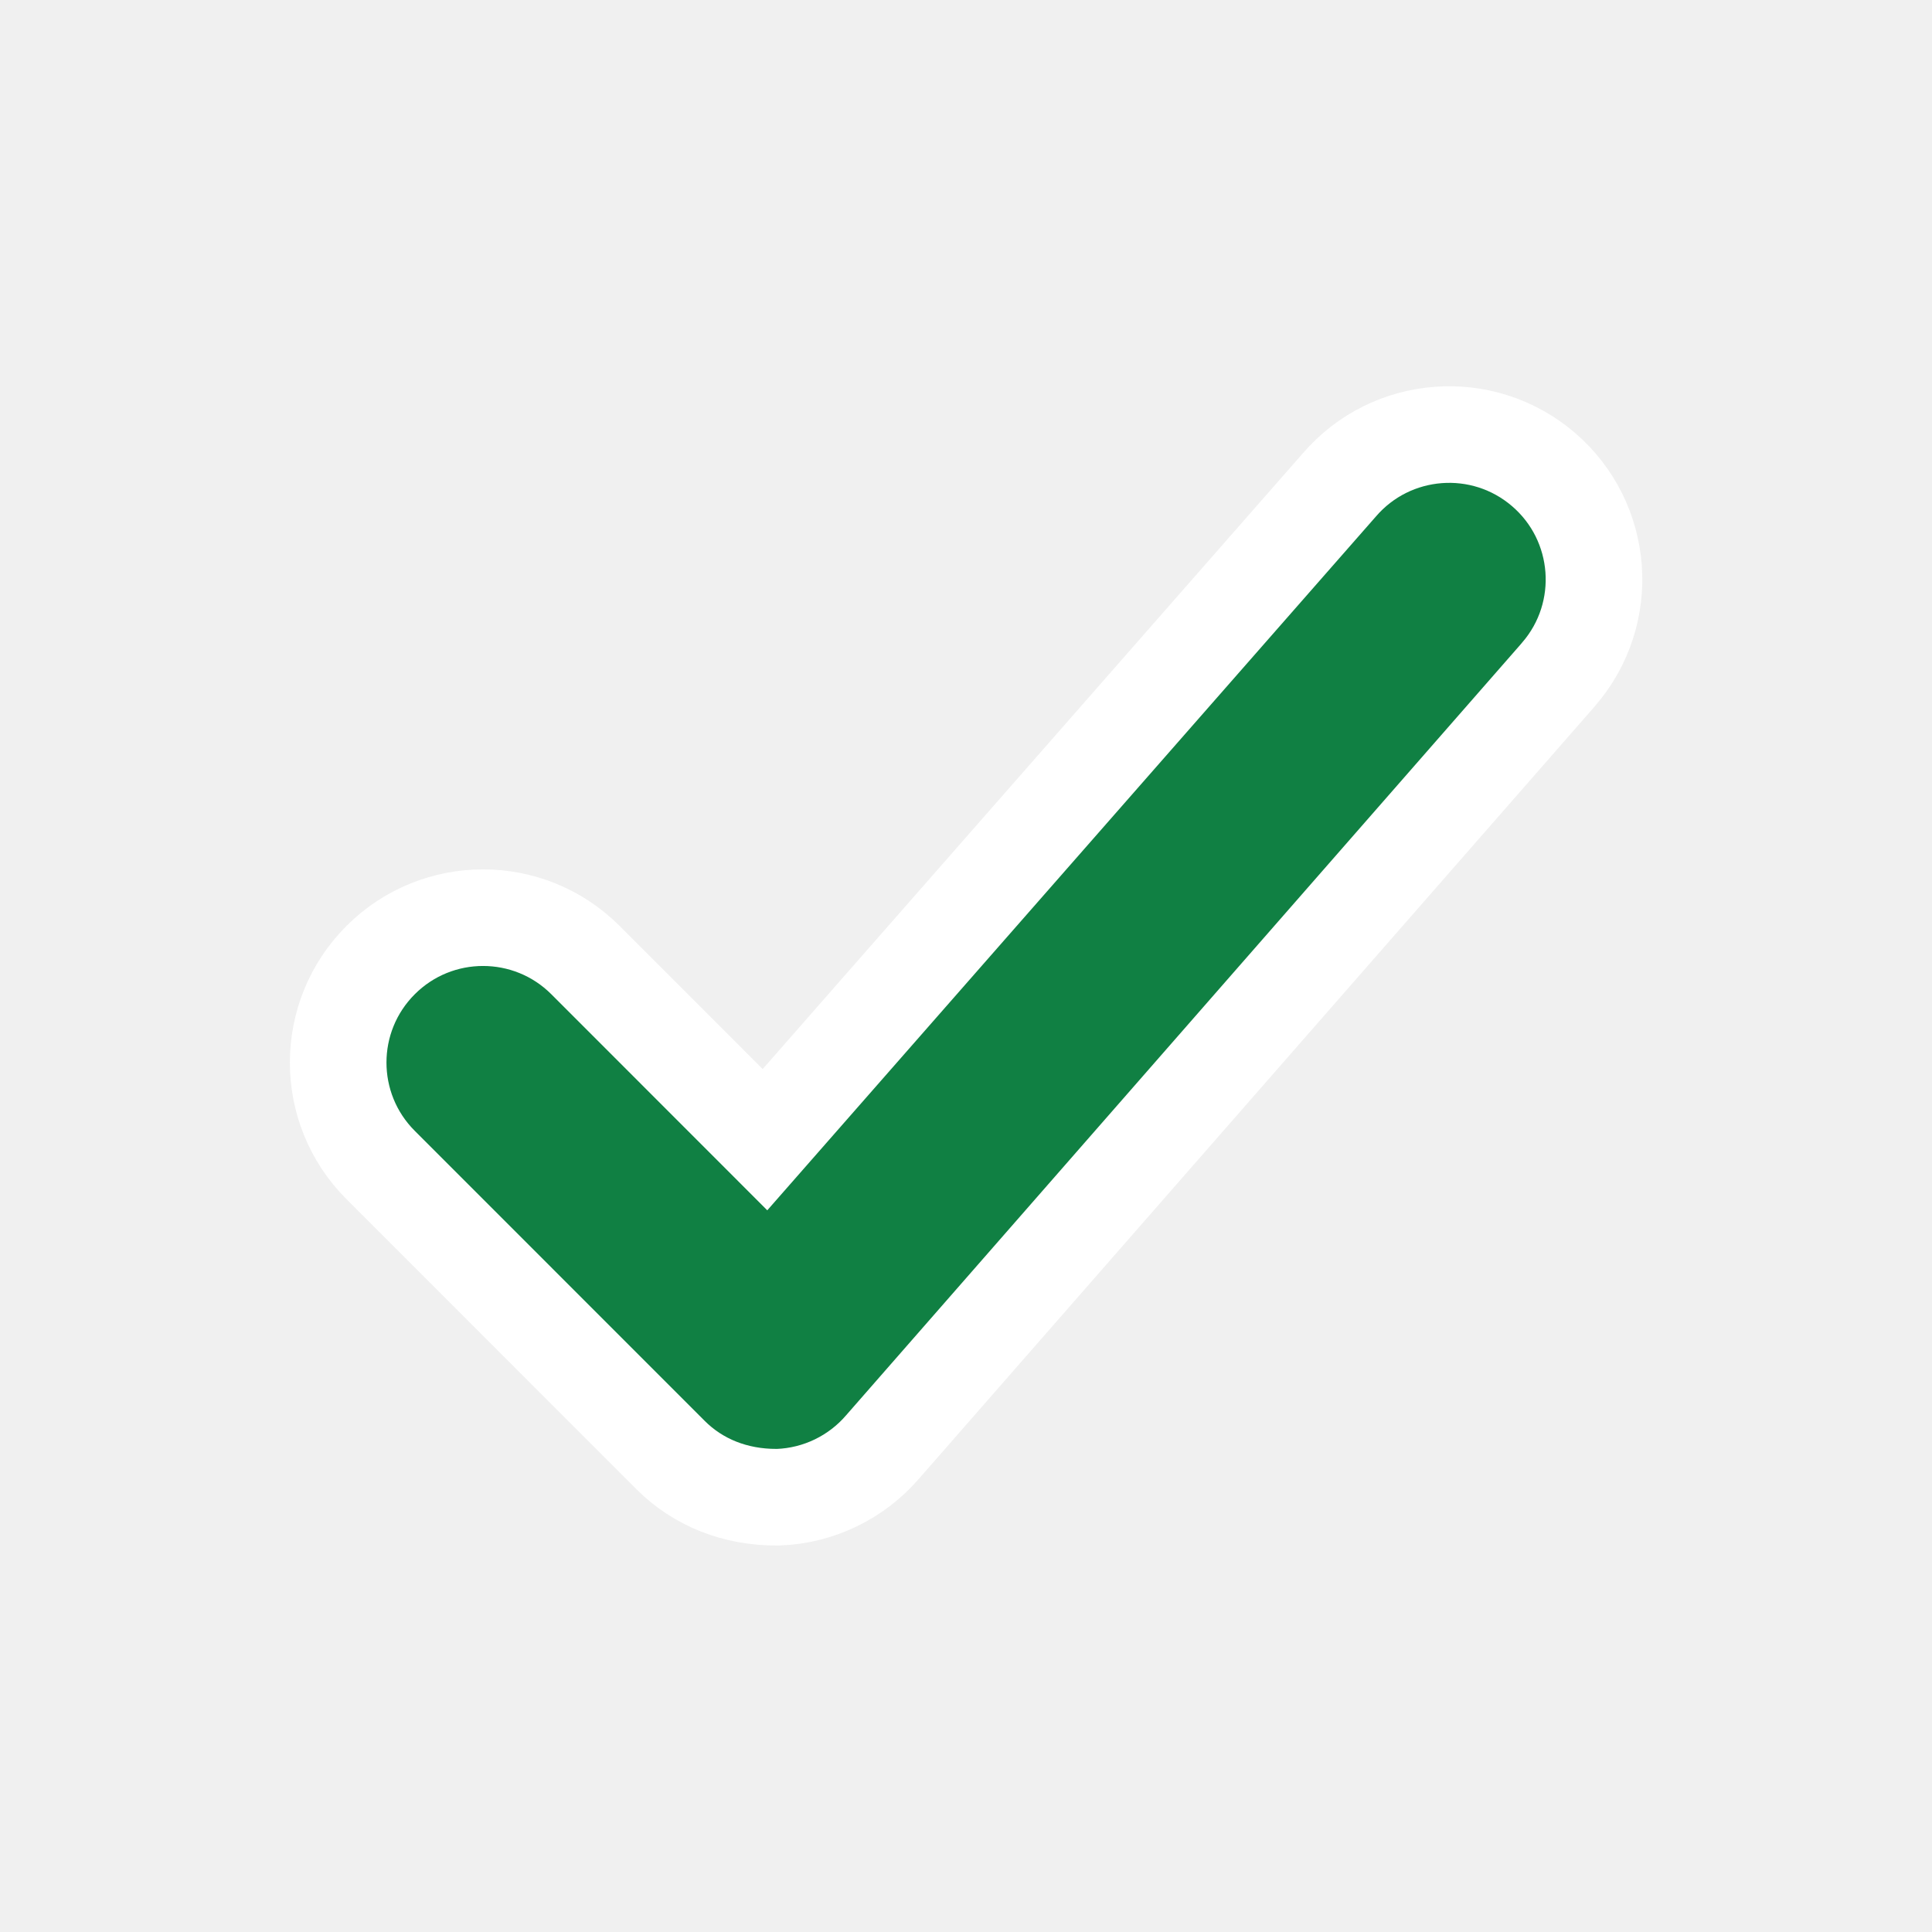
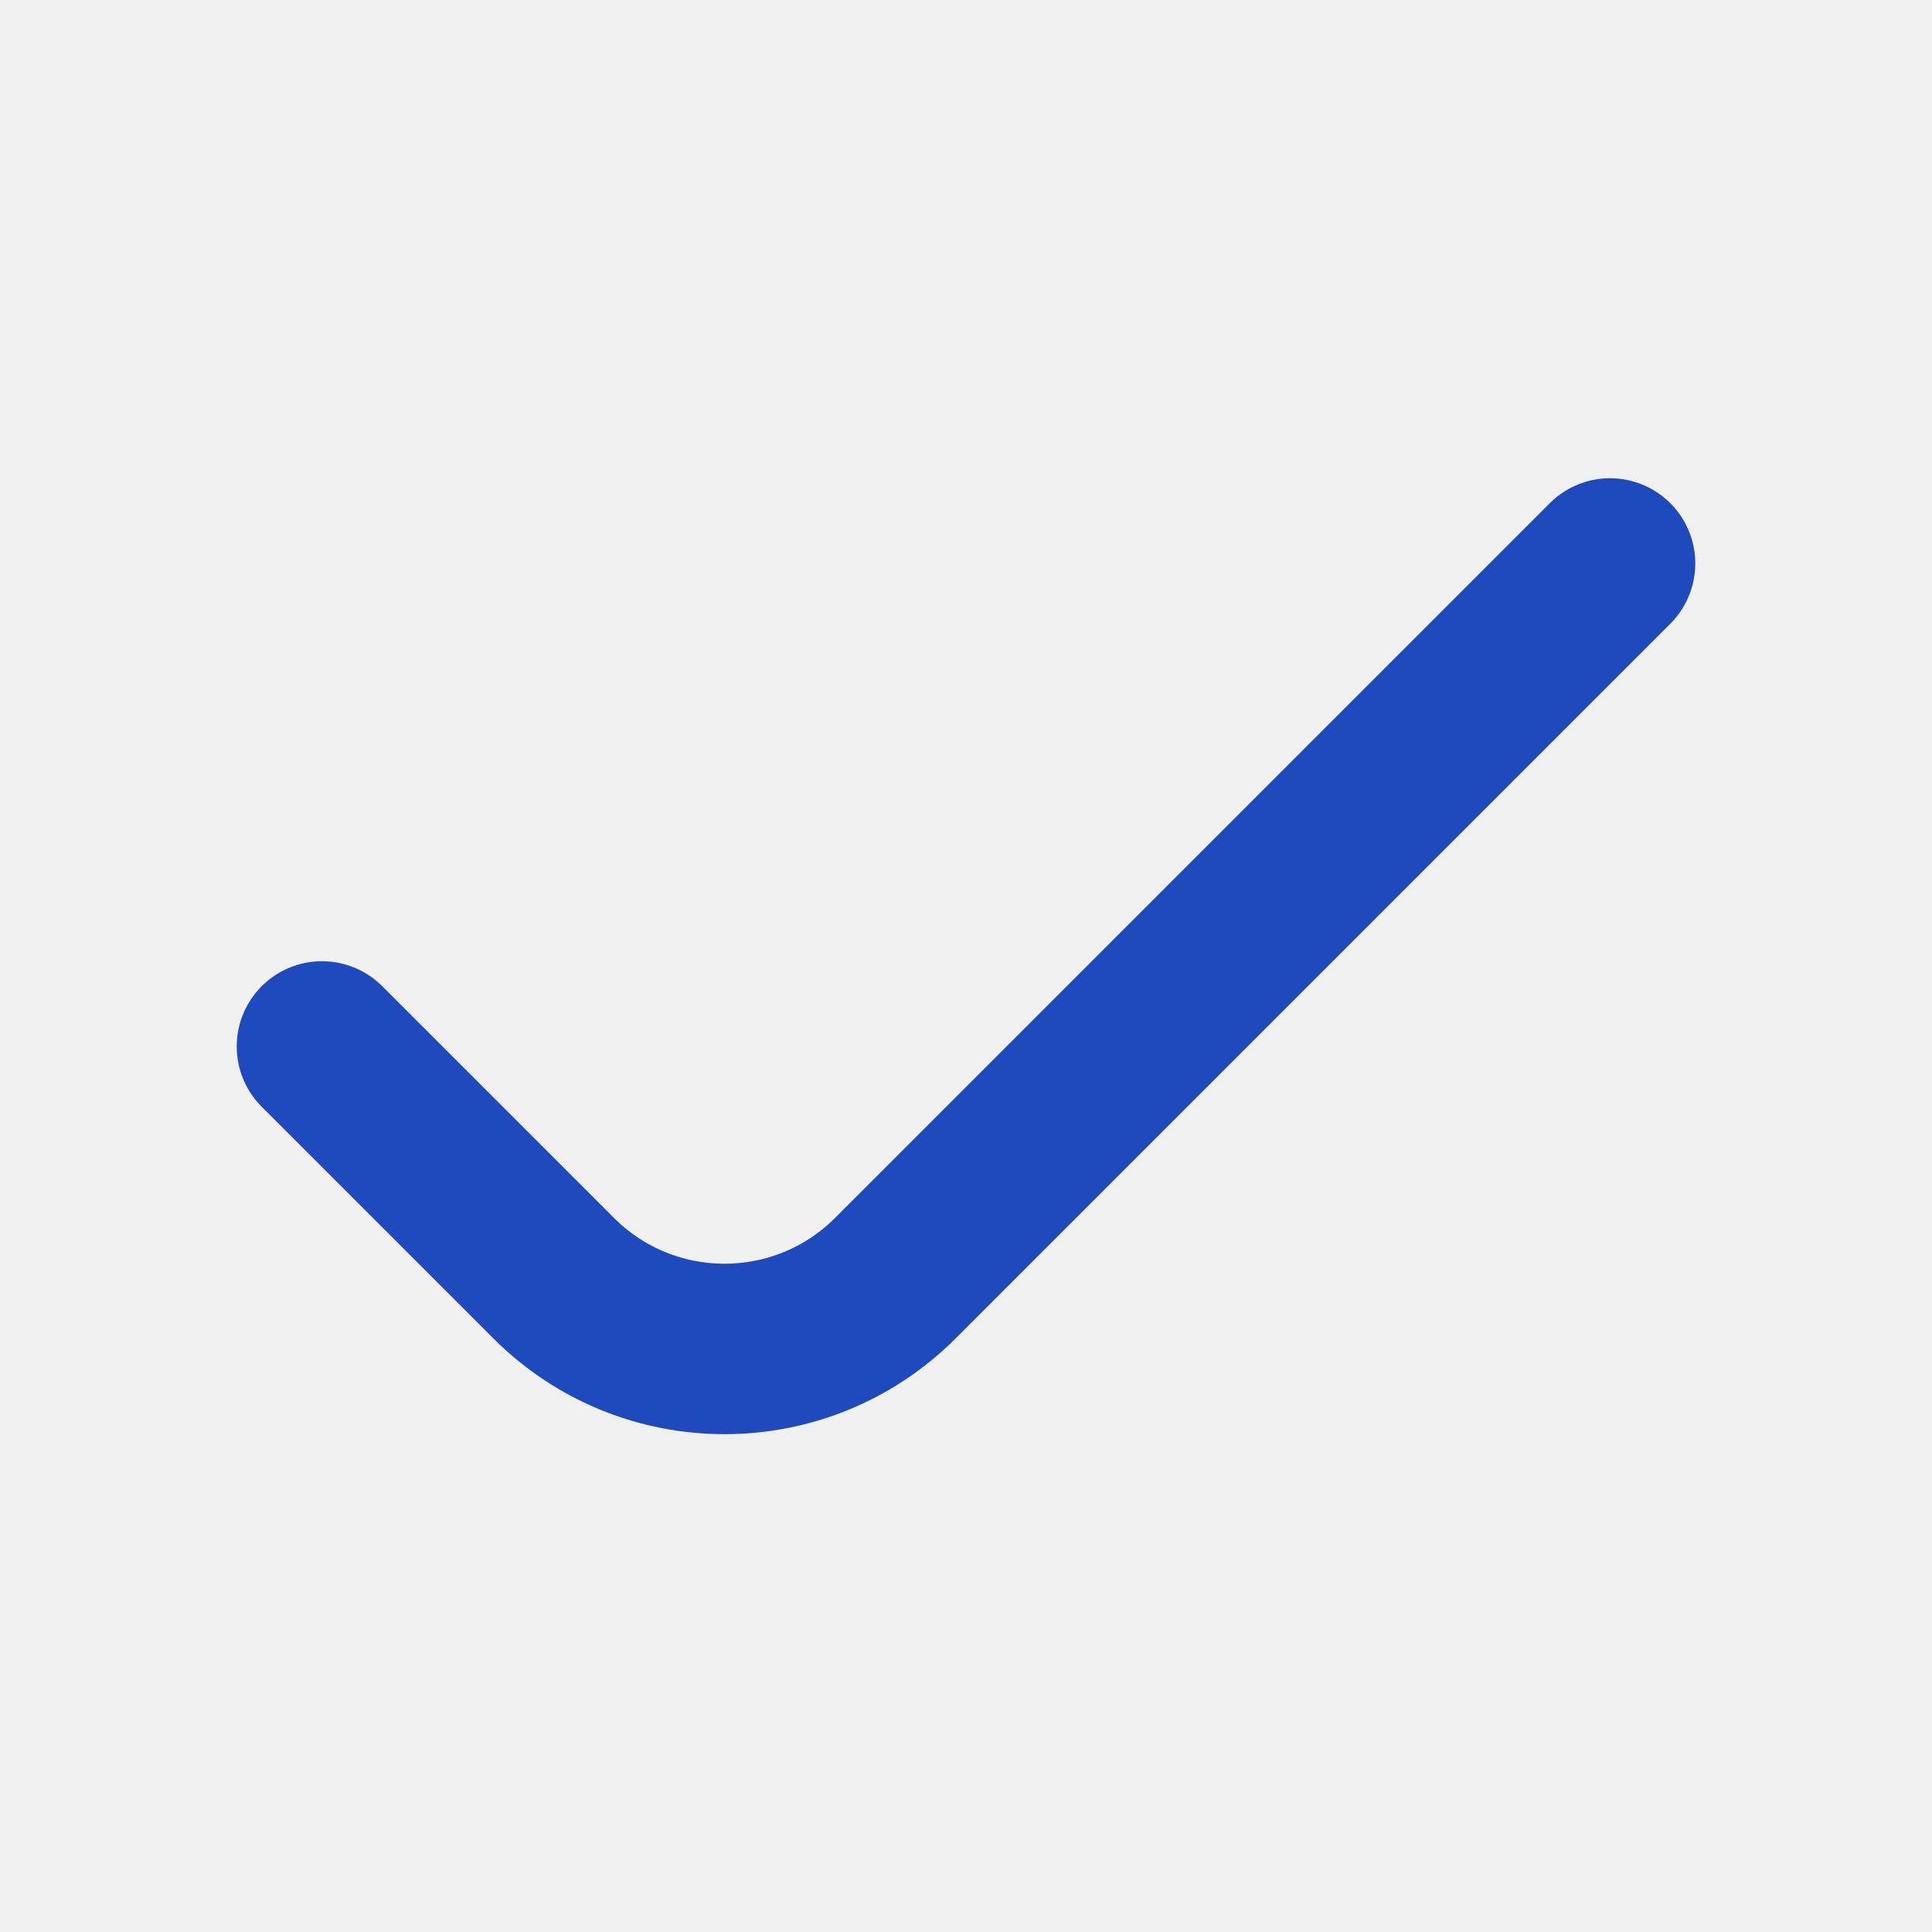
- <svg xmlns="http://www.w3.org/2000/svg" aria-hidden="true" focusable="false" role="presentation" fill="none" class="icon icon-tick" viewBox="0 0 20 20">
-   <path fill="#108043" stroke="#fff" d="m16.136 6.979.003-.004a1.499 1.499 0 0 0-2.275-1.954l-5.945 6.777-1.858-1.859A1.499 1.499 0 1 0 3.94 12.06l2.999 3c.289.29.675.44 1.1.439h.019a1.5 1.5 0 0 0 1.08-.522z" />
+ <svg xmlns="http://www.w3.org/2000/svg" width="17" height="17" viewBox="0 0 17 17" fill="none">
+   <path d="M2.833 9.208L4.872 11.247C5.702 12.077 7.048 12.077 7.878 11.247L14.167 4.958" stroke="#1E4ABD" stroke-width="1.5" stroke-linecap="round" stroke-linejoin="round" />
</svg>
